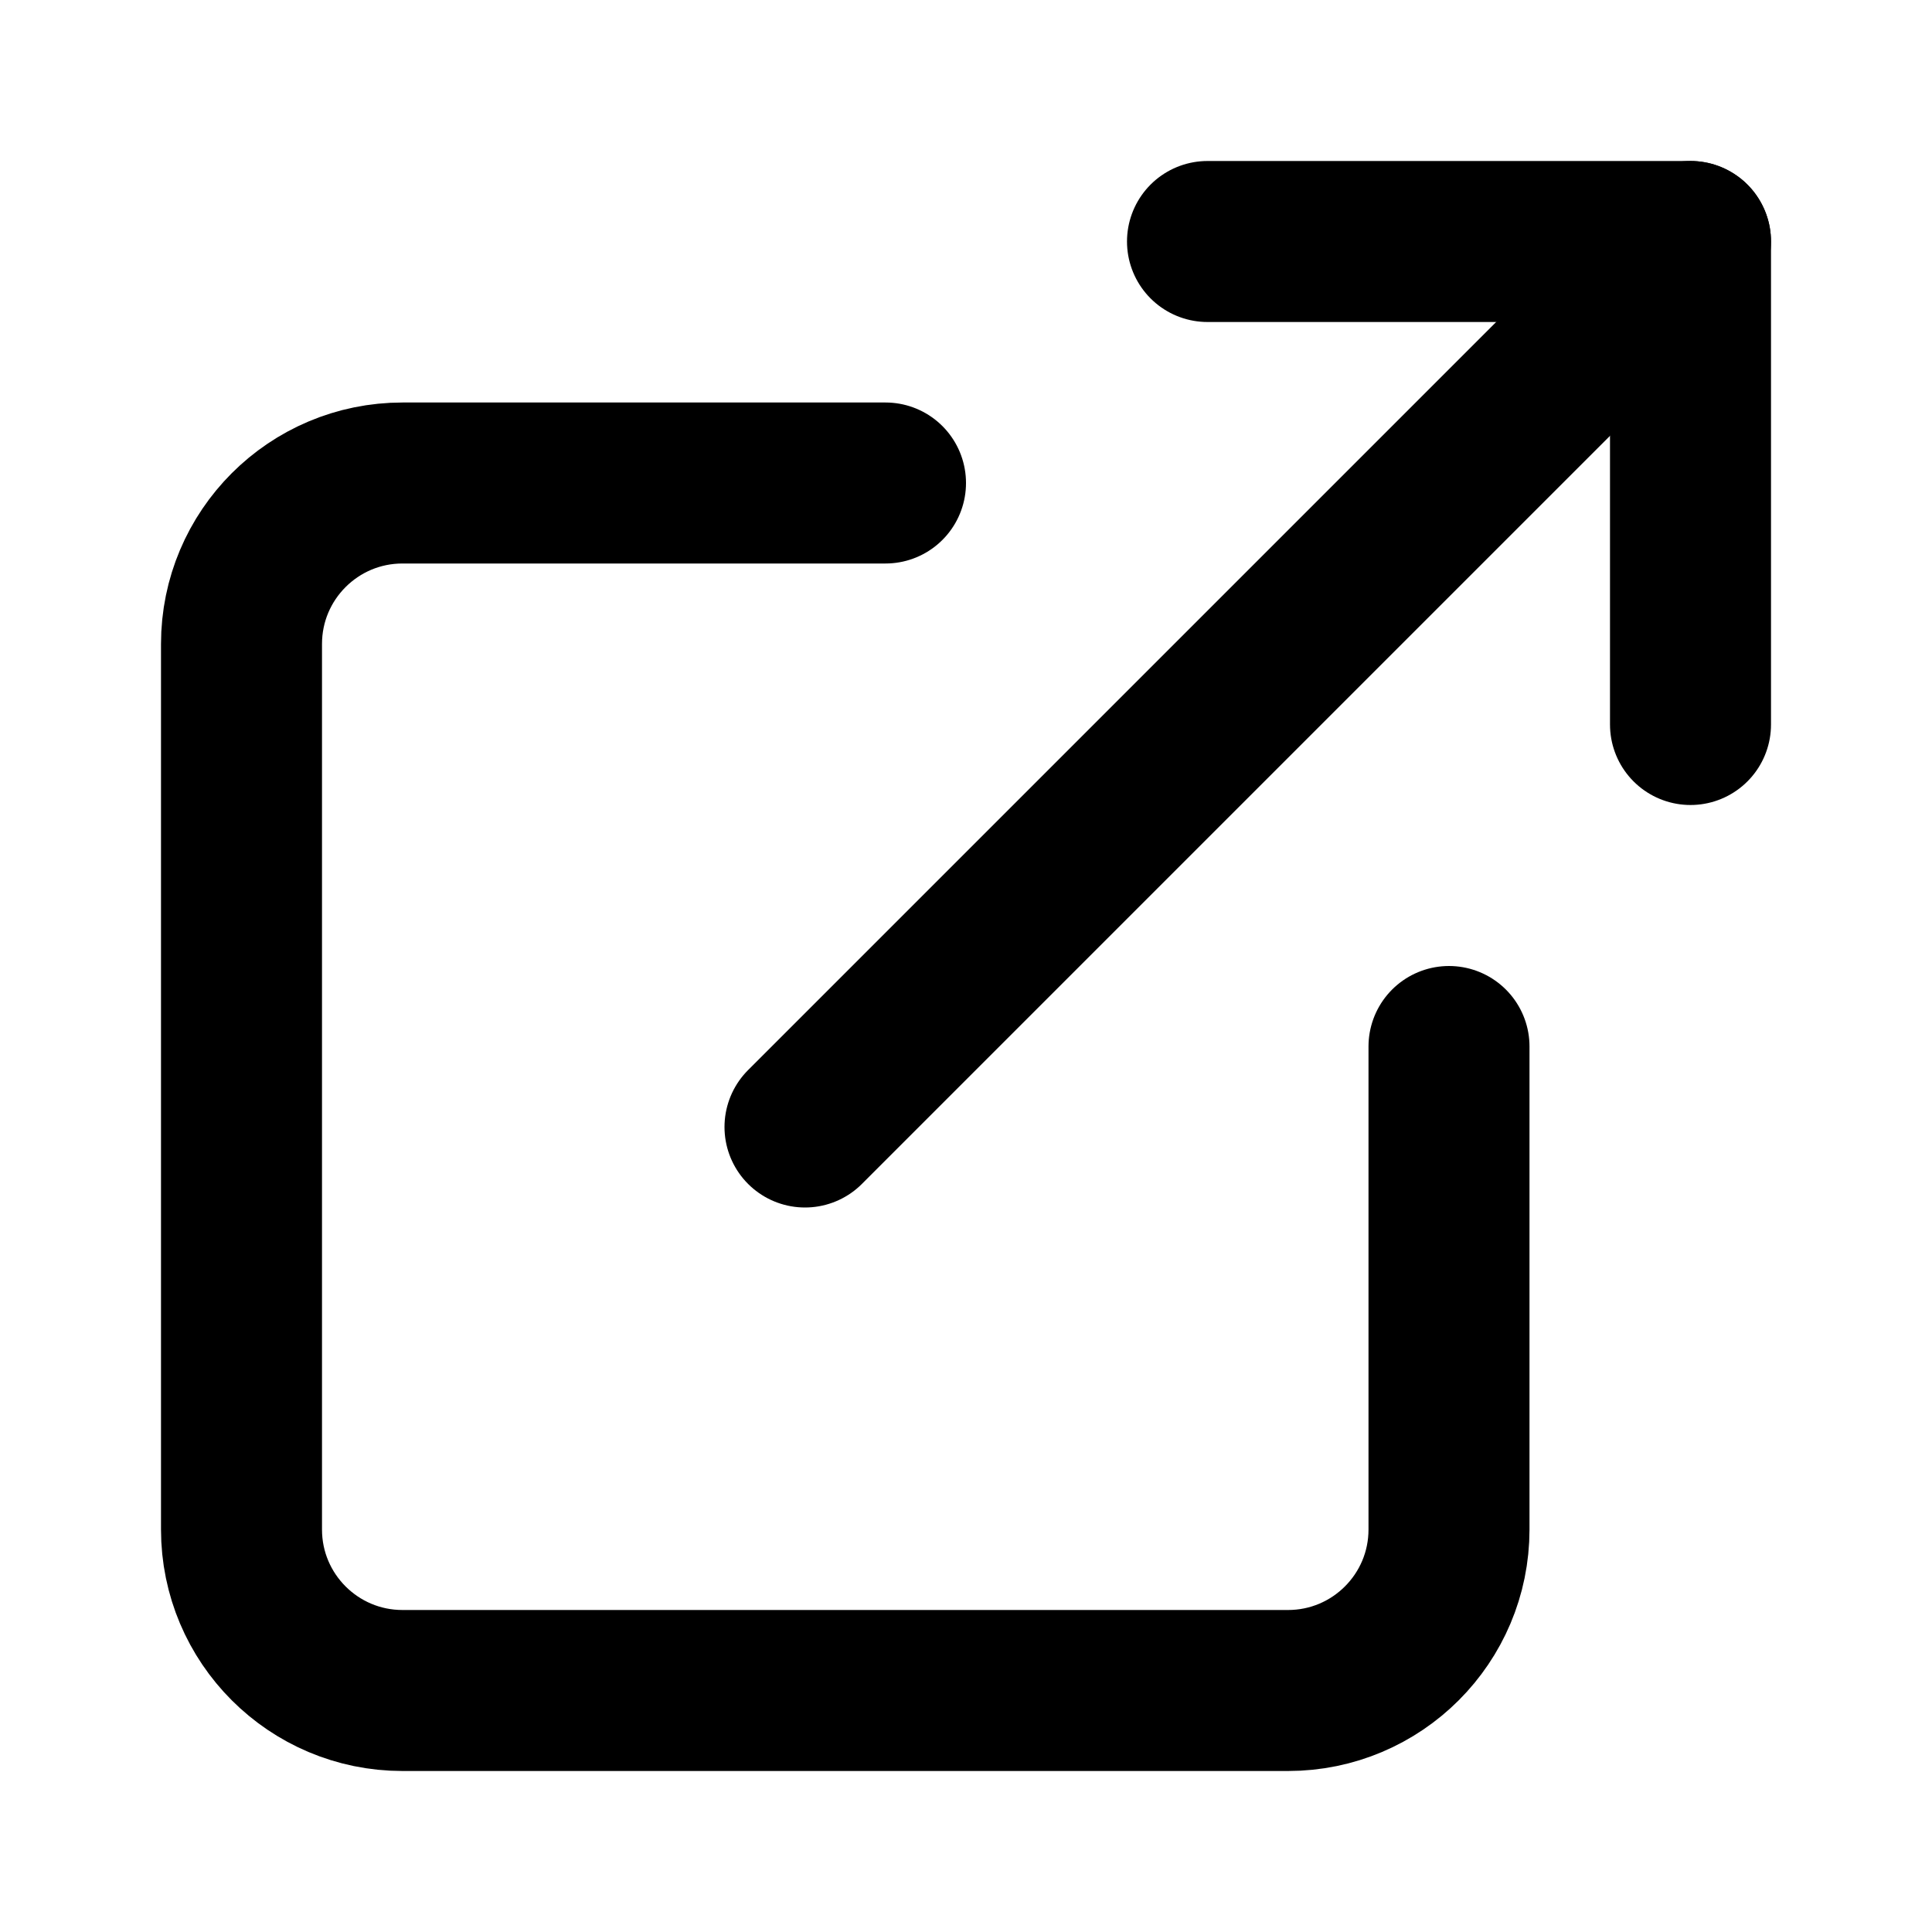
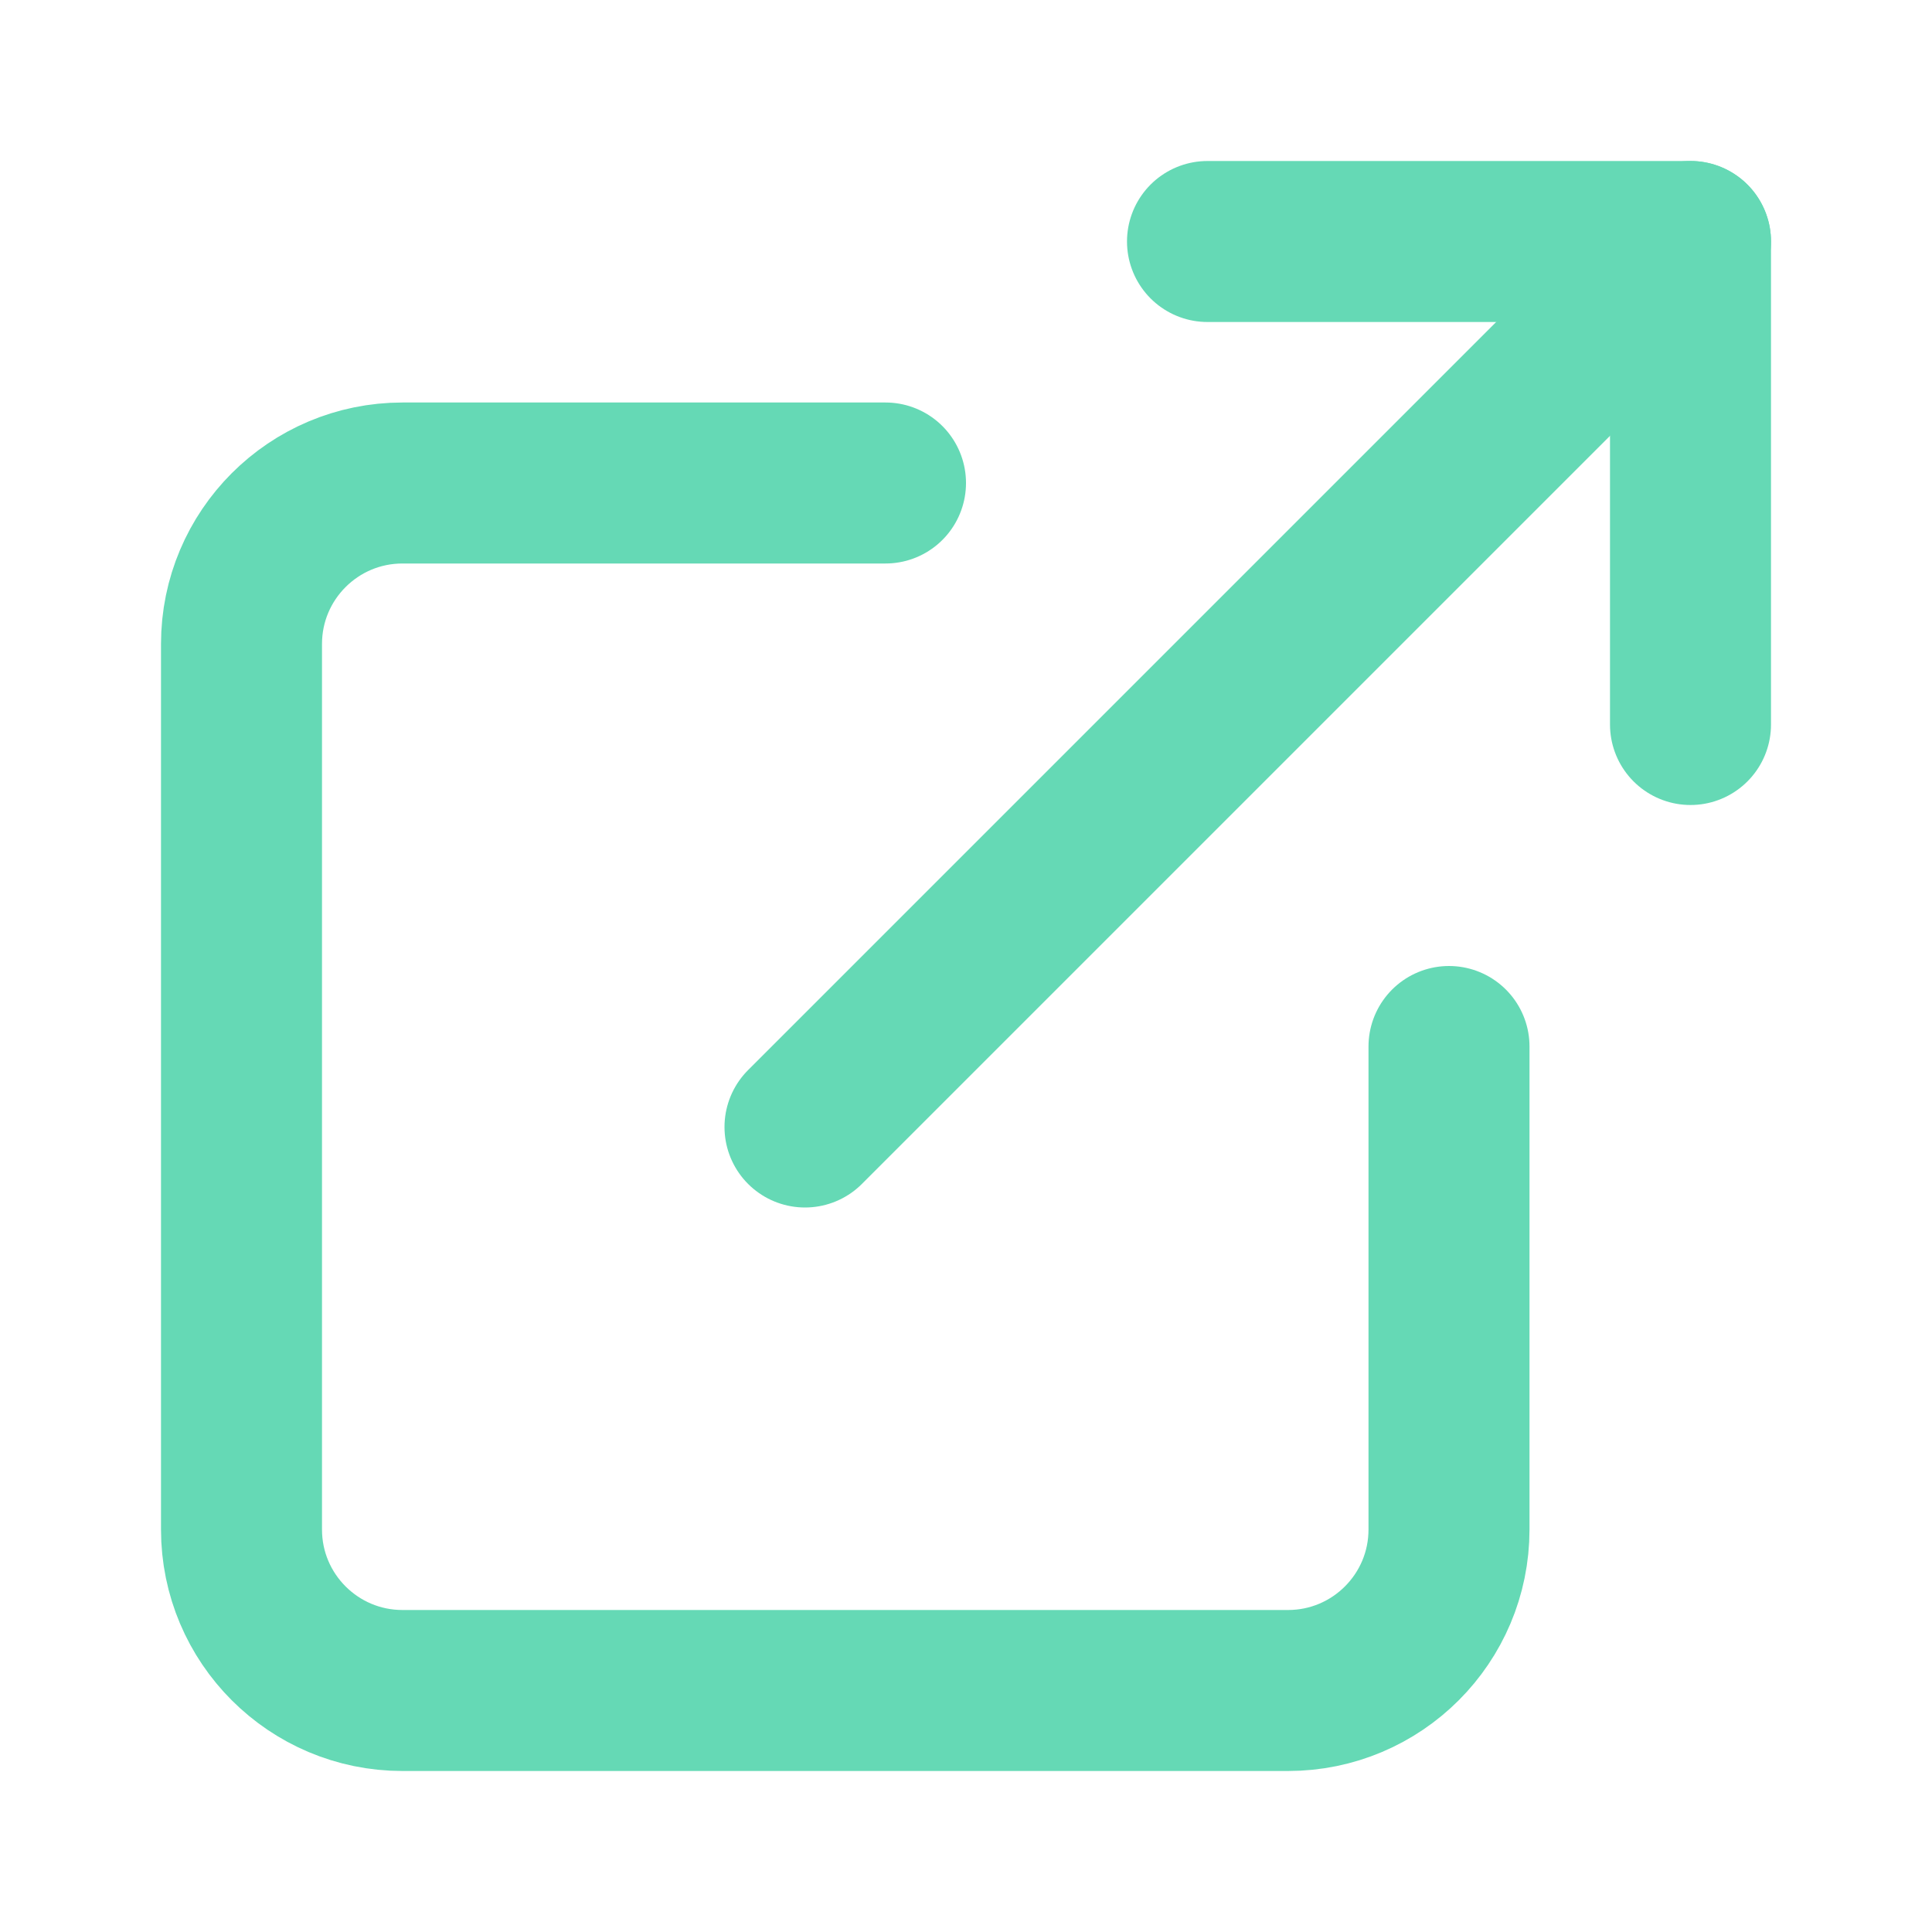
- <svg xmlns="http://www.w3.org/2000/svg" width="24" height="24" viewBox="0 0 24 24" fill="none" stroke="currentColor" stroke-width="2" stroke-linecap="round" stroke-linejoin="round" class="lucide lucide-external-link preview-icon">
+ <svg xmlns="http://www.w3.org/2000/svg" width="24" height="24" viewBox="0 0 24 24" fill="none" stroke="#65D9B5" stroke-width="2" stroke-linecap="round" stroke-linejoin="round" class="lucide lucide-external-link preview-icon">
  <path vector-effect="non-scaling-stroke" d="M15 3h6v6" />
  <path vector-effect="non-scaling-stroke" d="M10 14 21 3" />
  <path vector-effect="non-scaling-stroke" d="M18 13v6a2 2 0 0 1-2 2H5a2 2 0 0 1-2-2V8a2 2 0 0 1 2-2h6" />
</svg>
